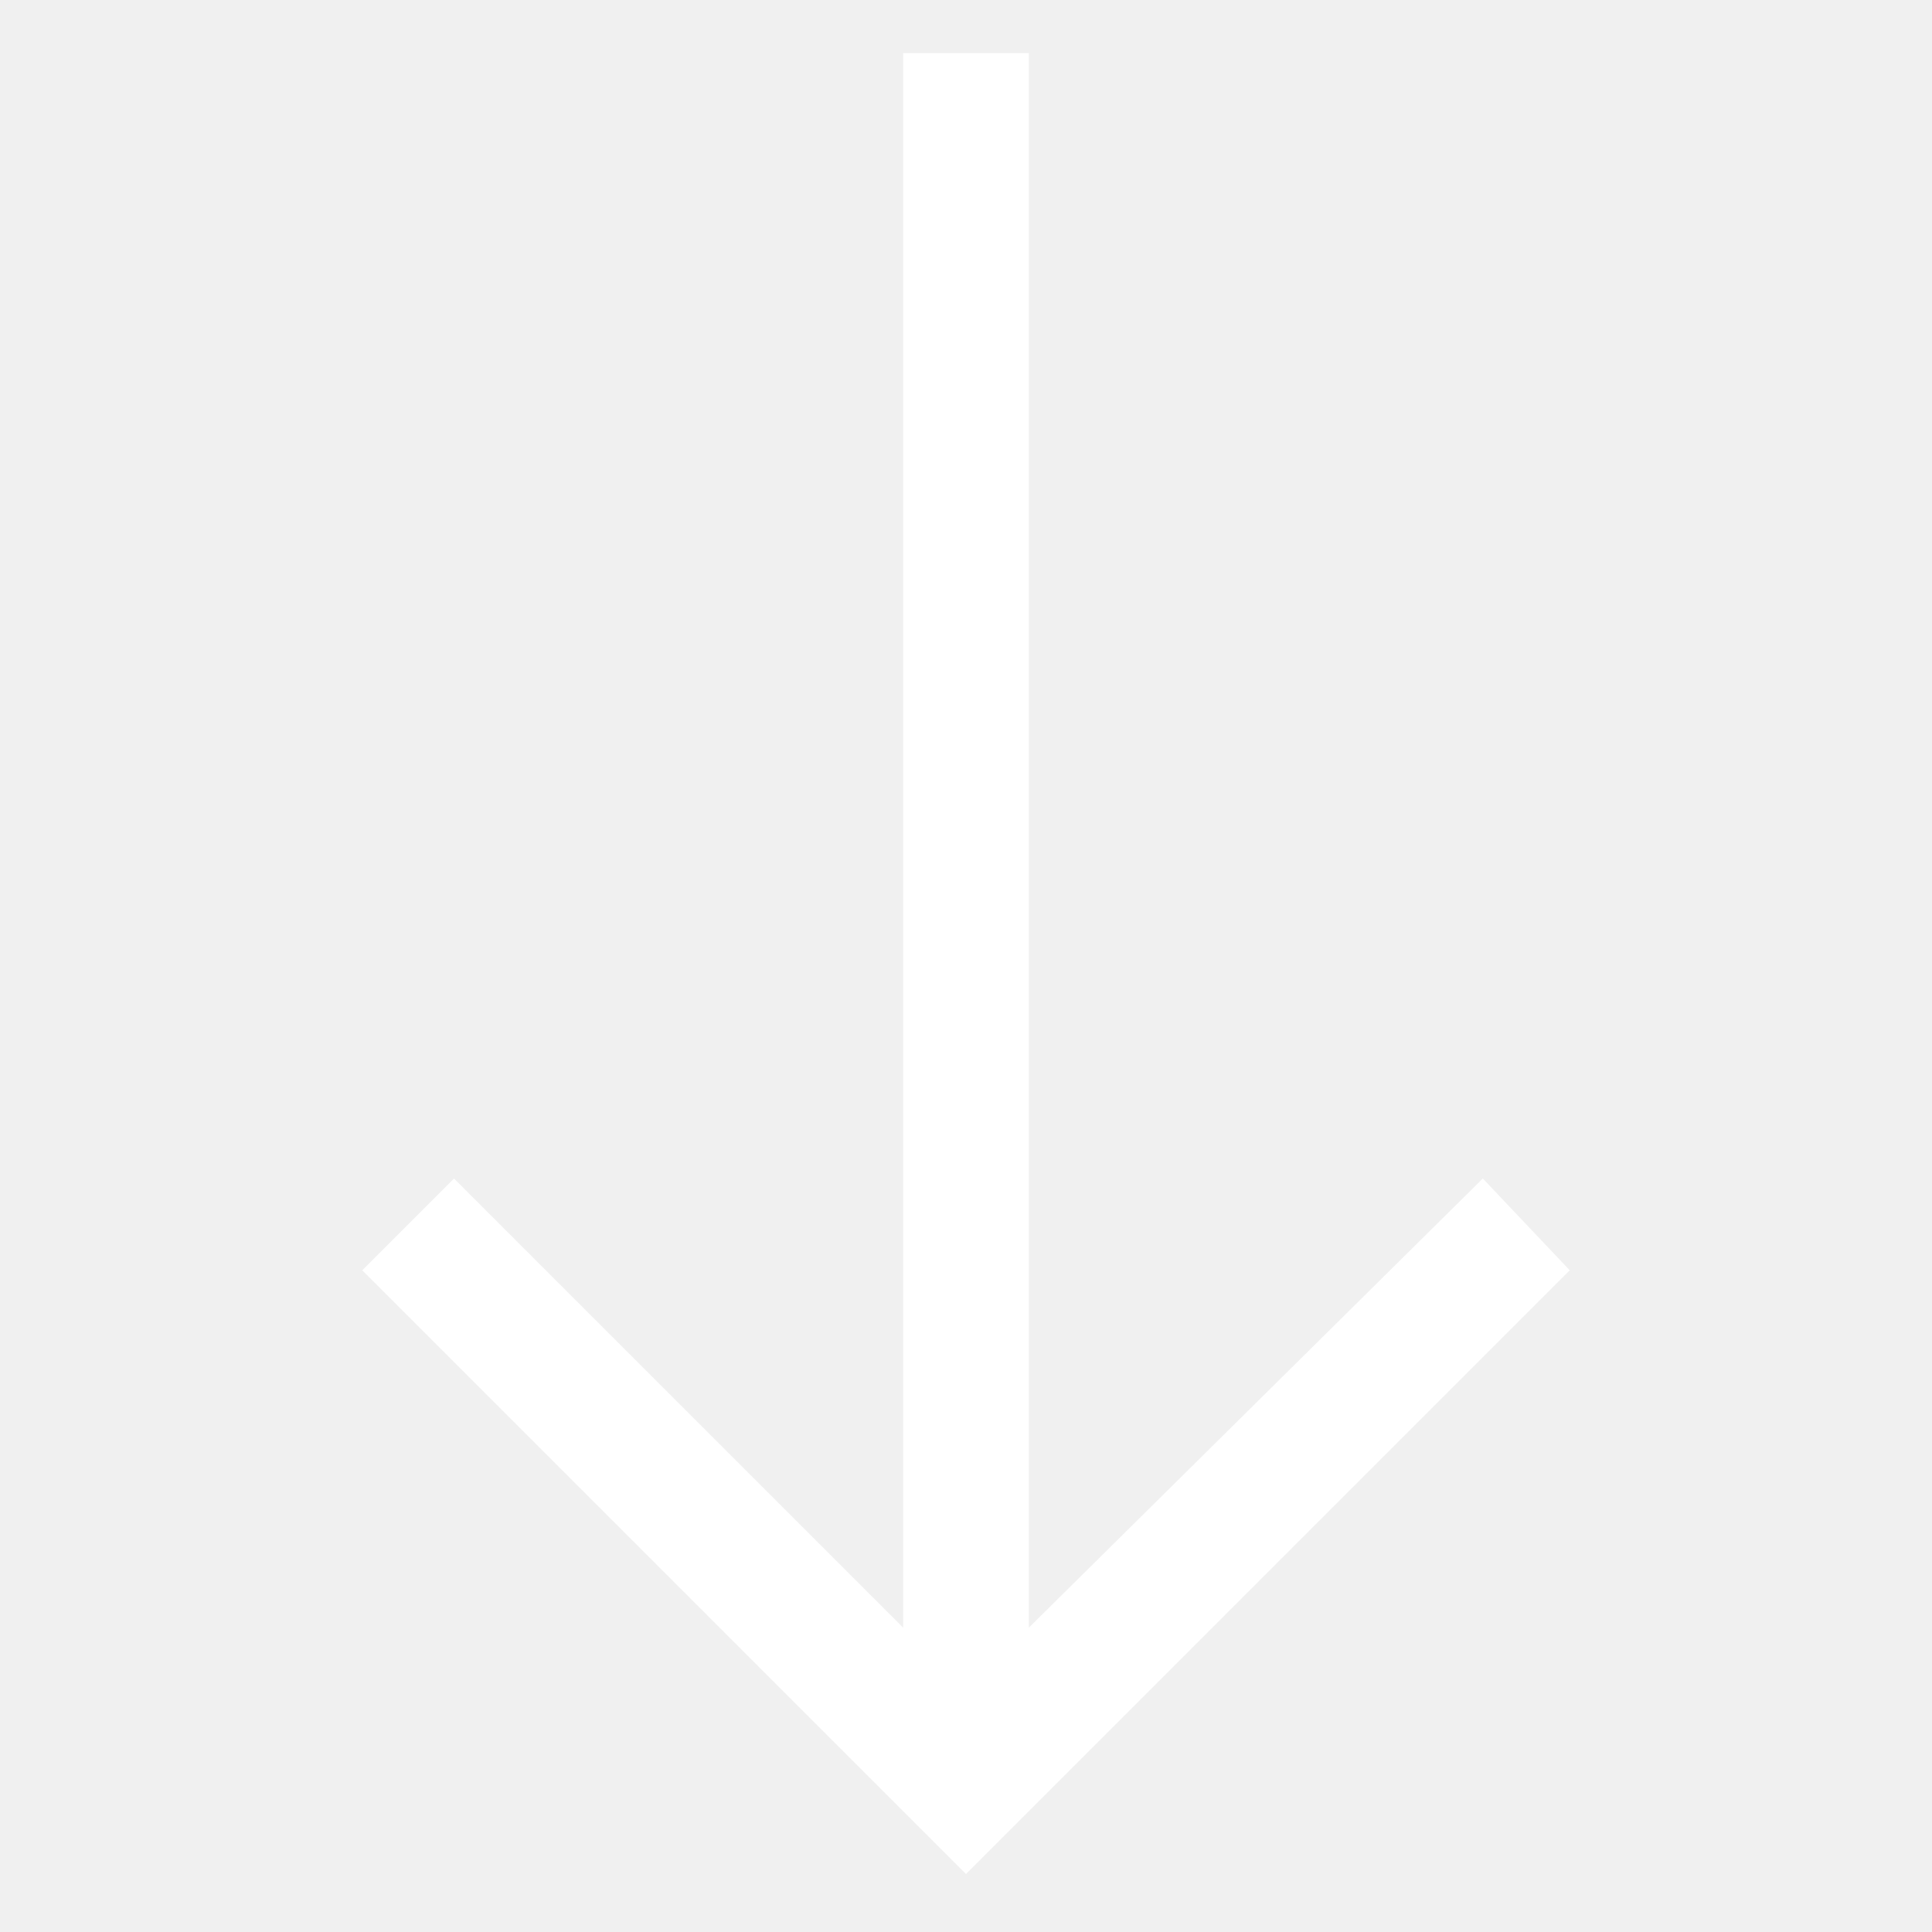
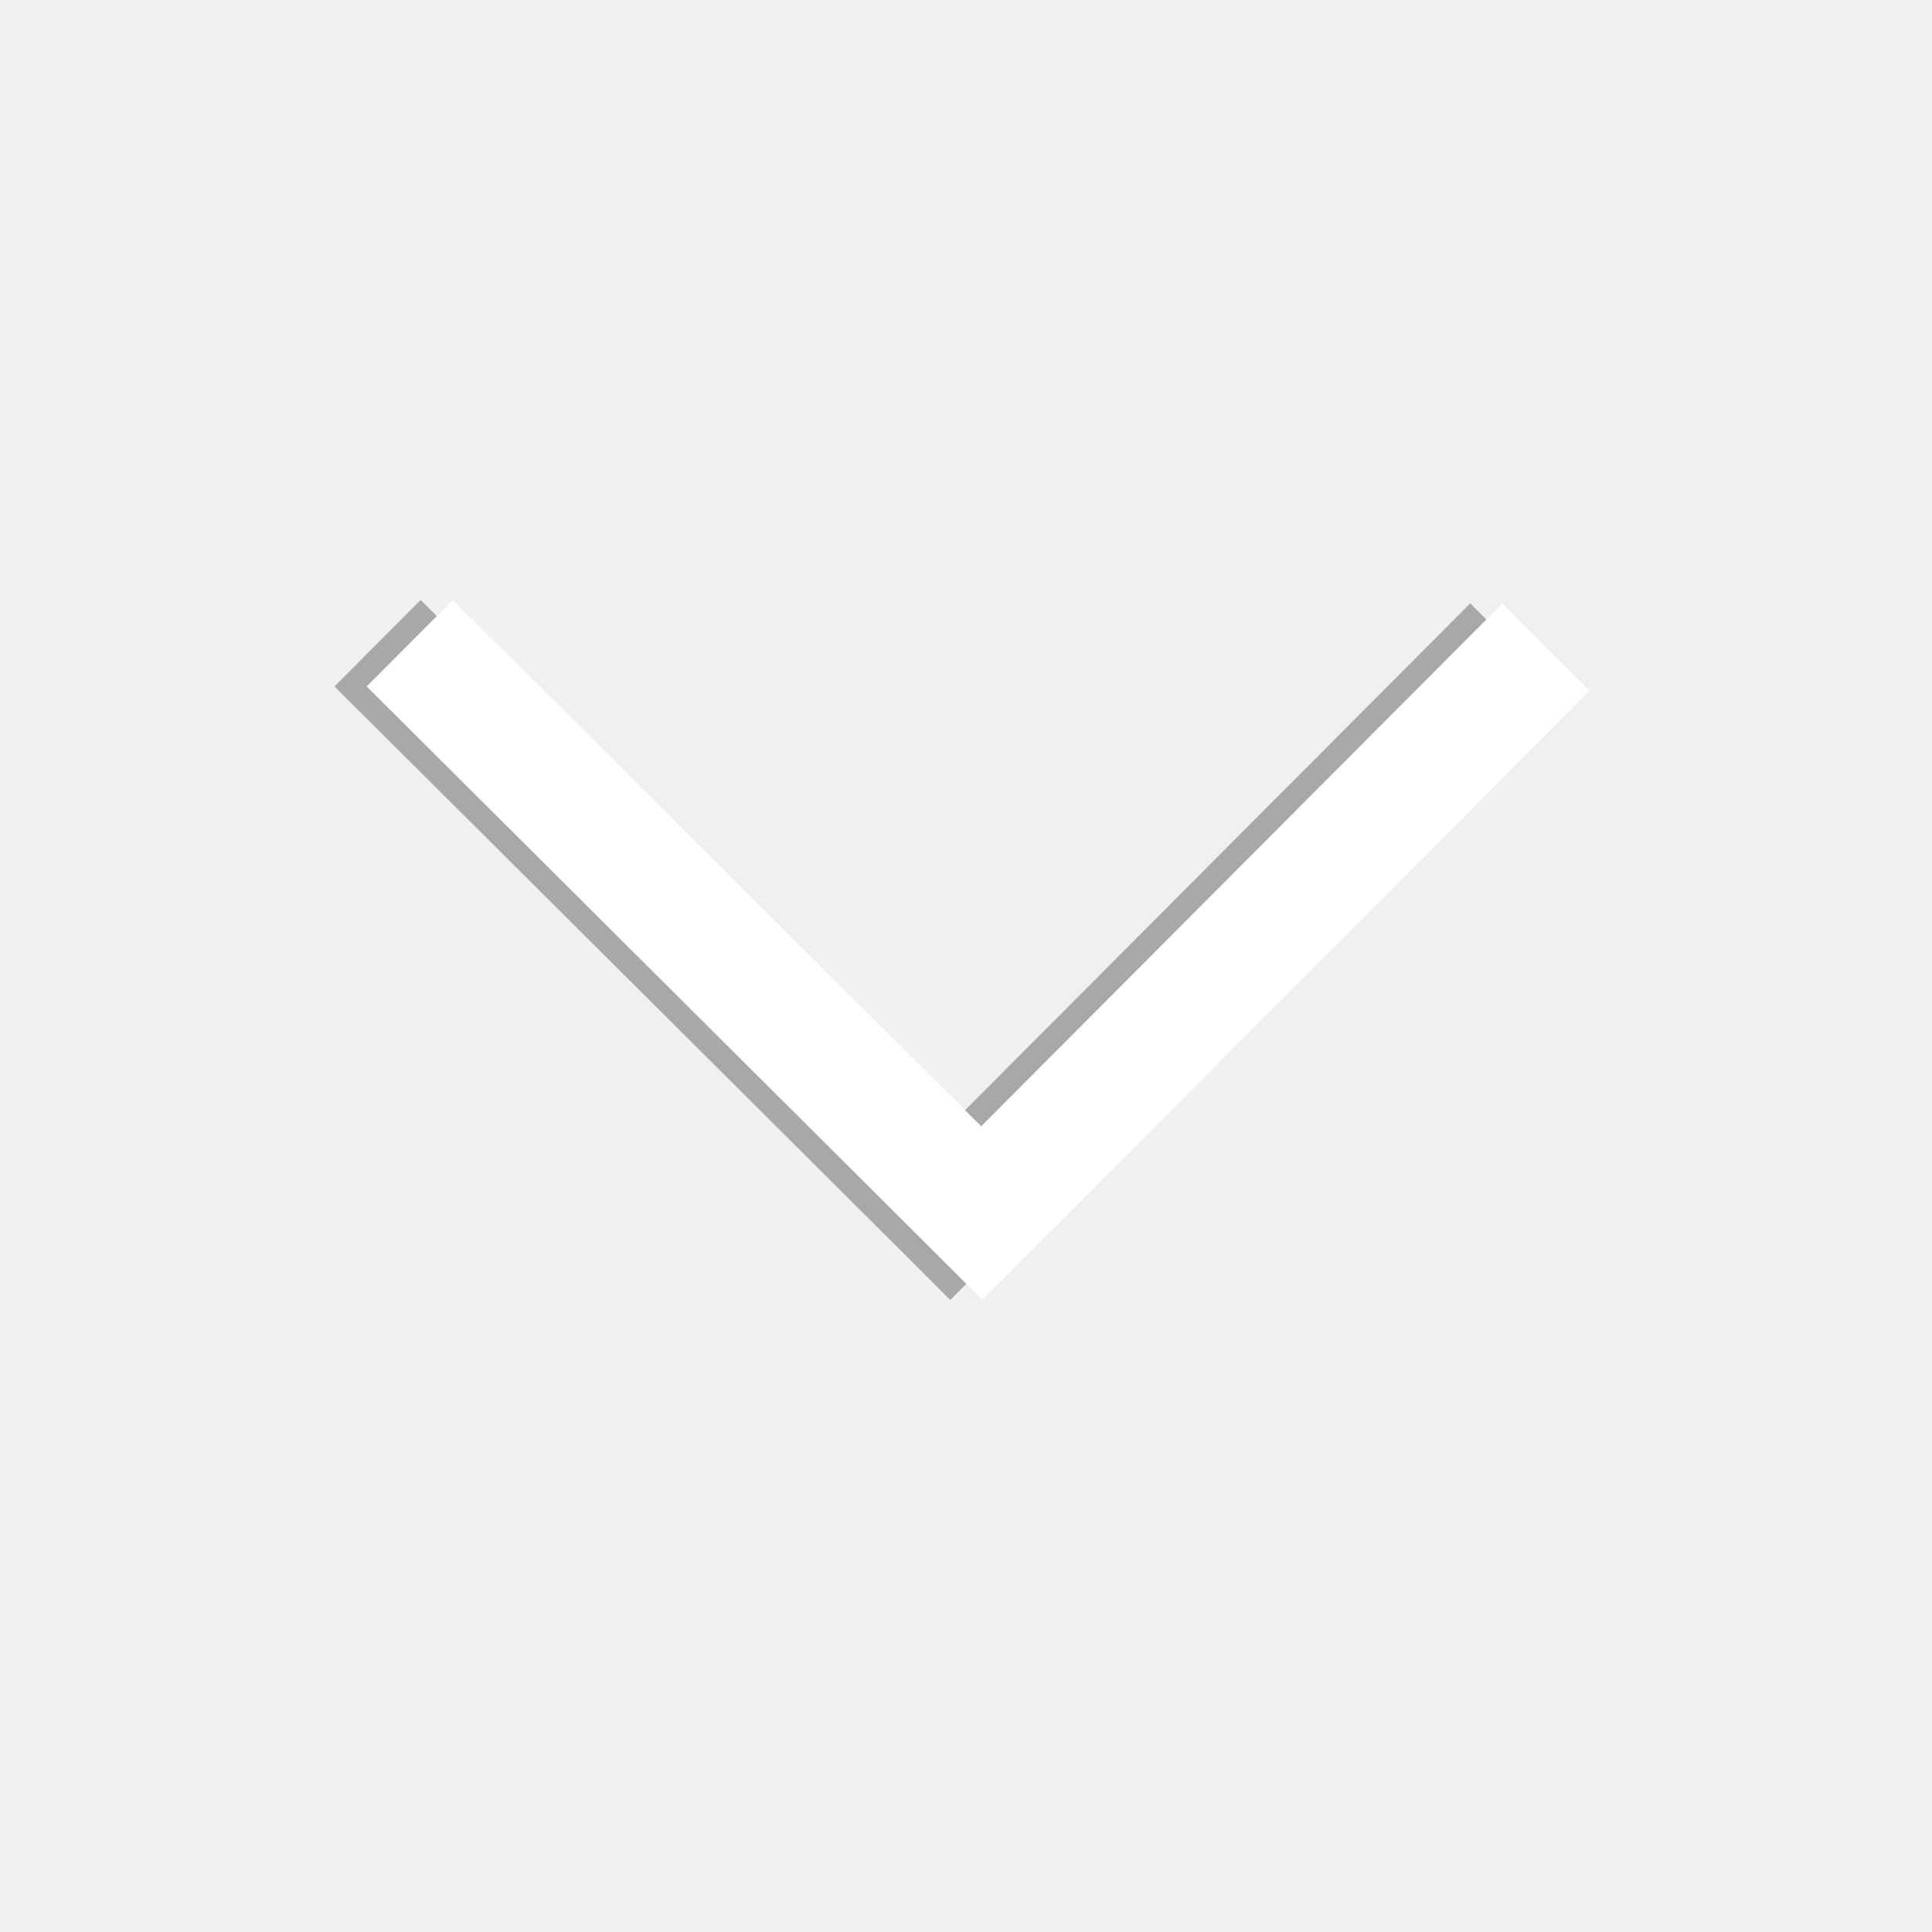
- <svg xmlns="http://www.w3.org/2000/svg" version="1.1" id="Layer_1" x="0px" y="0px" viewBox="-459 261 40 40" style="enable-background:new -459 261 40 40;" xml:space="preserve">
-   <polygon fill="white" points="-426.5,287.3 -428.3,285.4 -437.7,294.7 -437.7,262.1 -440.3,262.1 -440.3,294.7 -449.6,285.4 -451.5,287.3   -439,299.8 -439,299.8 -439,299.8 " />
+ <svg xmlns="http://www.w3.org/2000/svg" version="1.1" id="Layer_1" x="0px" y="0px" width="60px" height="60px" viewBox="0 0 60 60" enable-background="new 0 0 60 60" xml:space="preserve">
+   <g id="Layer_2_1_" opacity="0.3">
+     <path d="M45.66,18.738l2.705,2.715L29.511,40.367l-2.706-2.715L45.66,18.738z" />
+     <path d="M10.387,21.318l2.677-2.685l19.122,19.048l-2.674,2.686L10.387,21.318z" />
+   </g>
+   <g id="Layer_2">
+     <path fill="#FFFFFF" d="M46.66,18.738l2.705,2.715L30.512,40.367l-2.707-2.715L46.66,18.738z" />
+     <path fill="#FFFFFF" d="M11.387,21.318l2.677-2.685l19.122,19.048l-2.674,2.686L11.387,21.318z" />
+   </g>
</svg>
